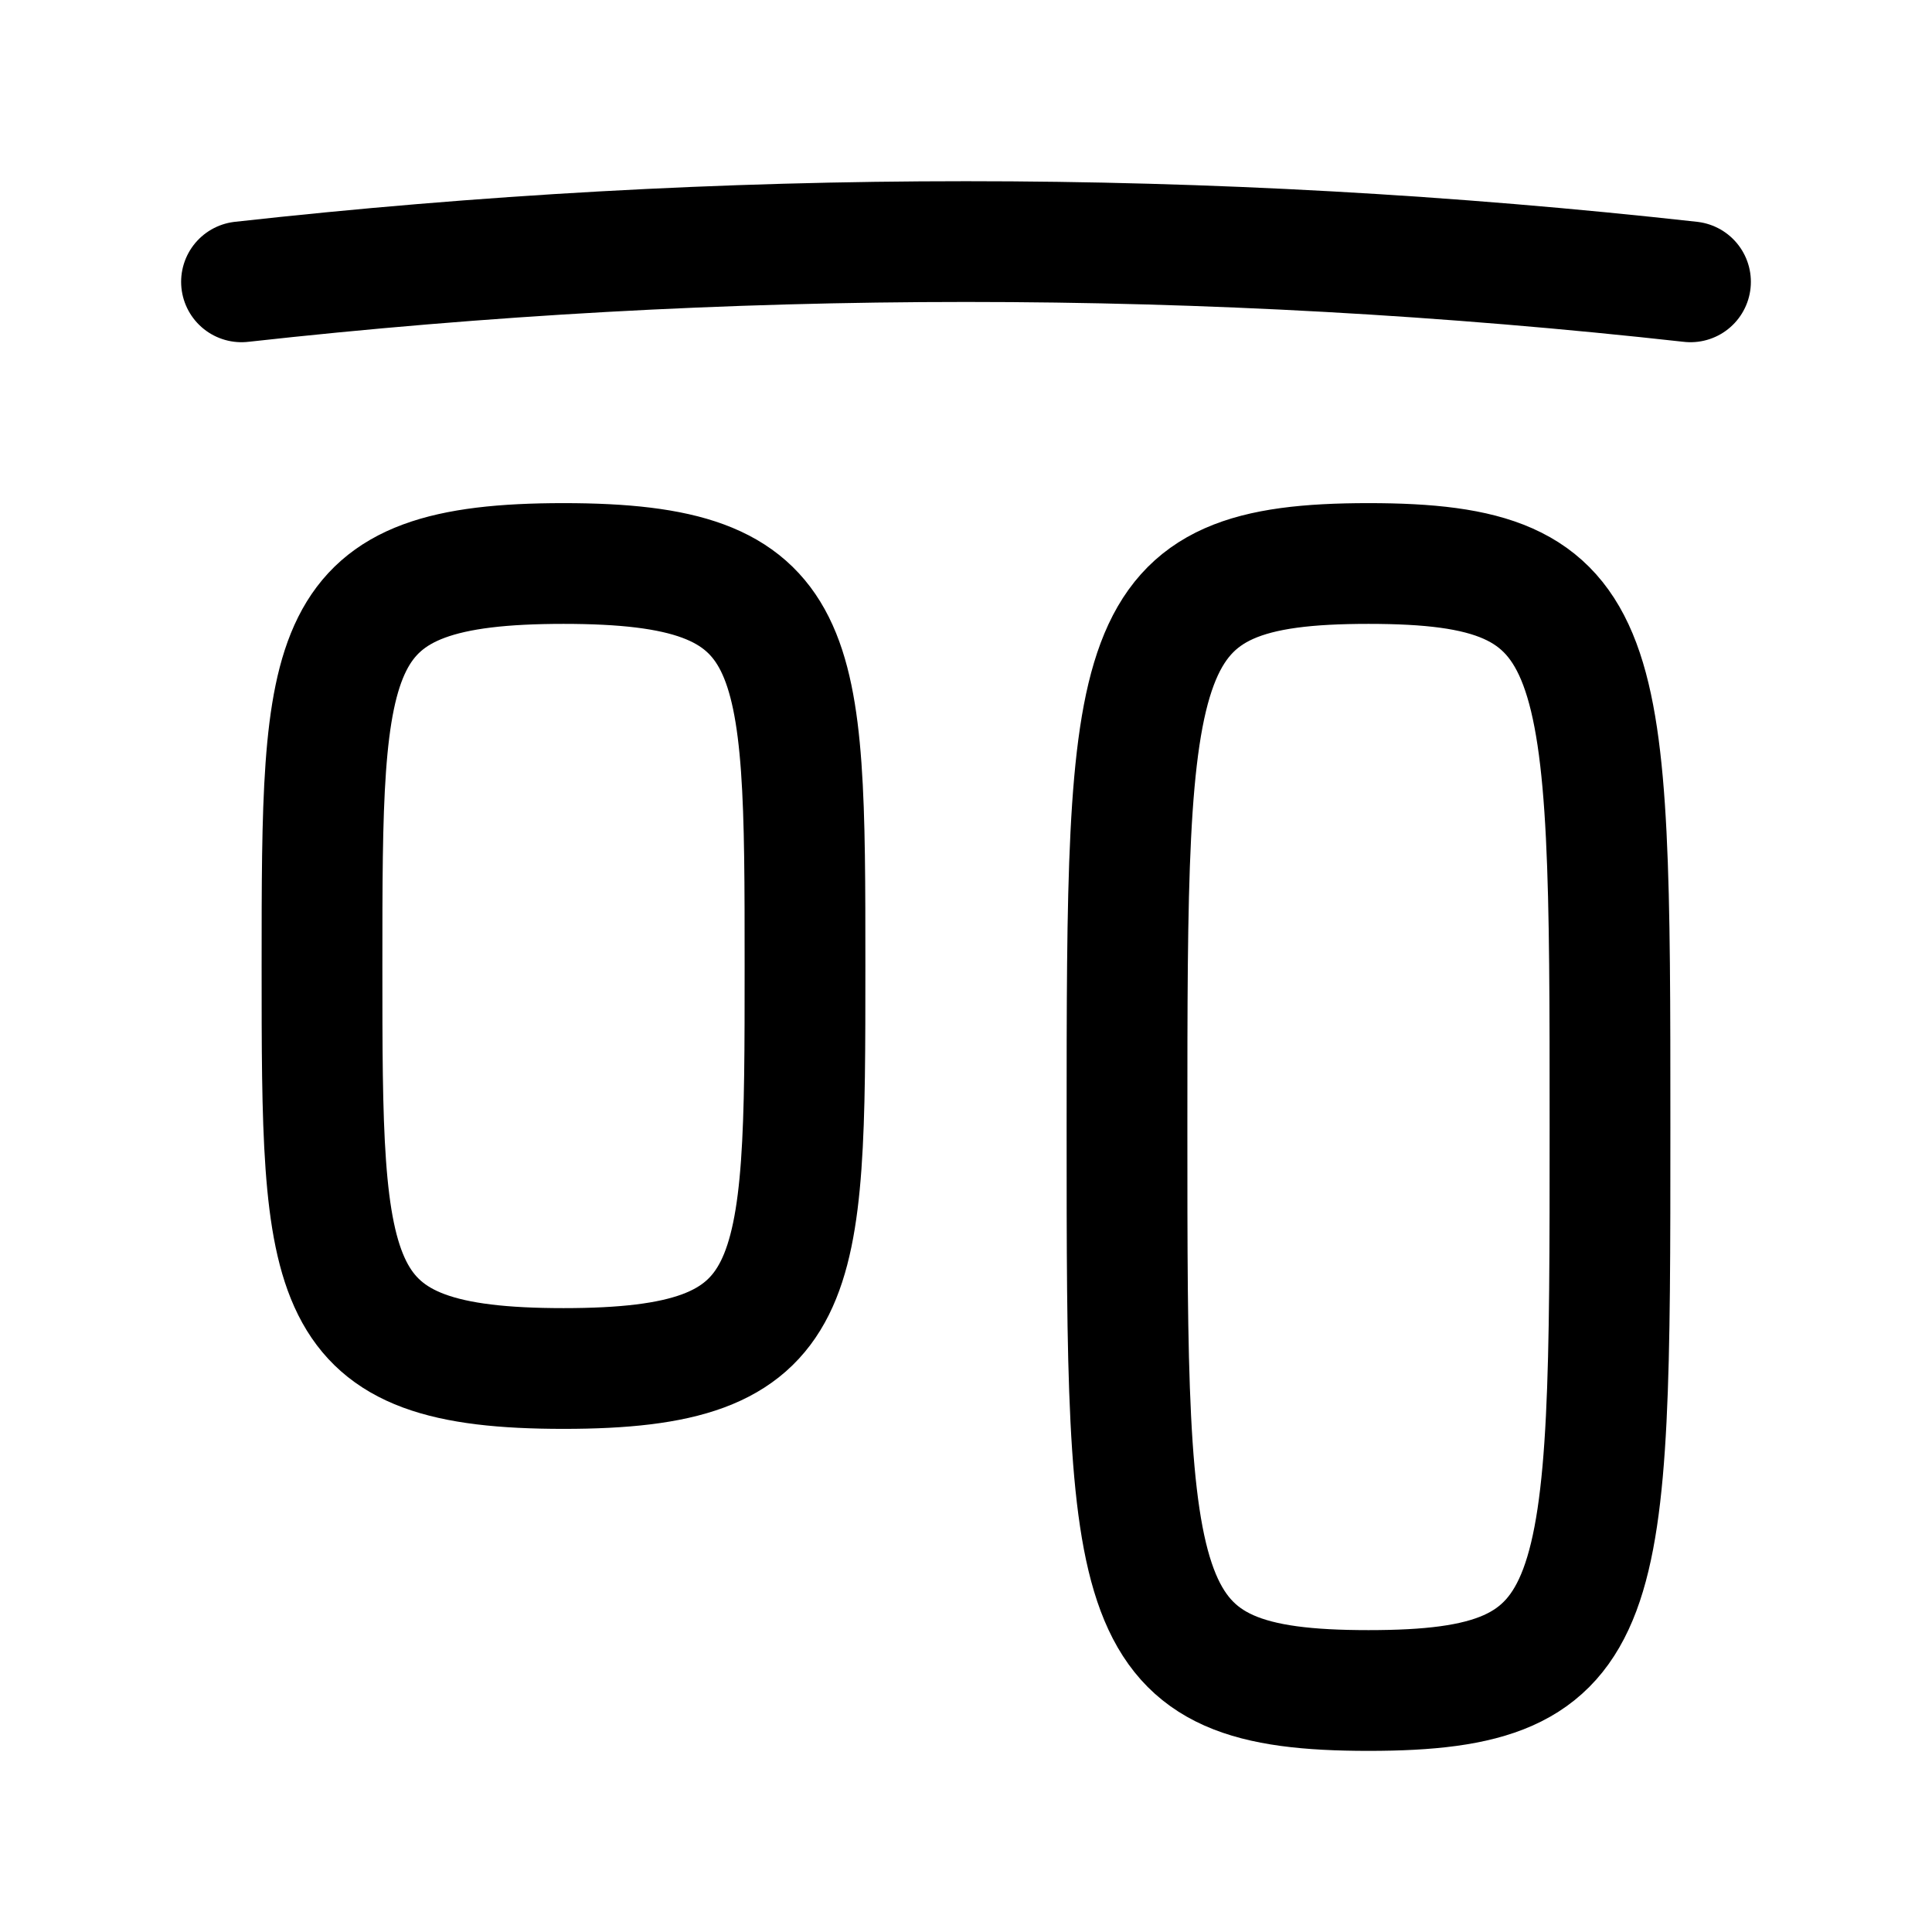
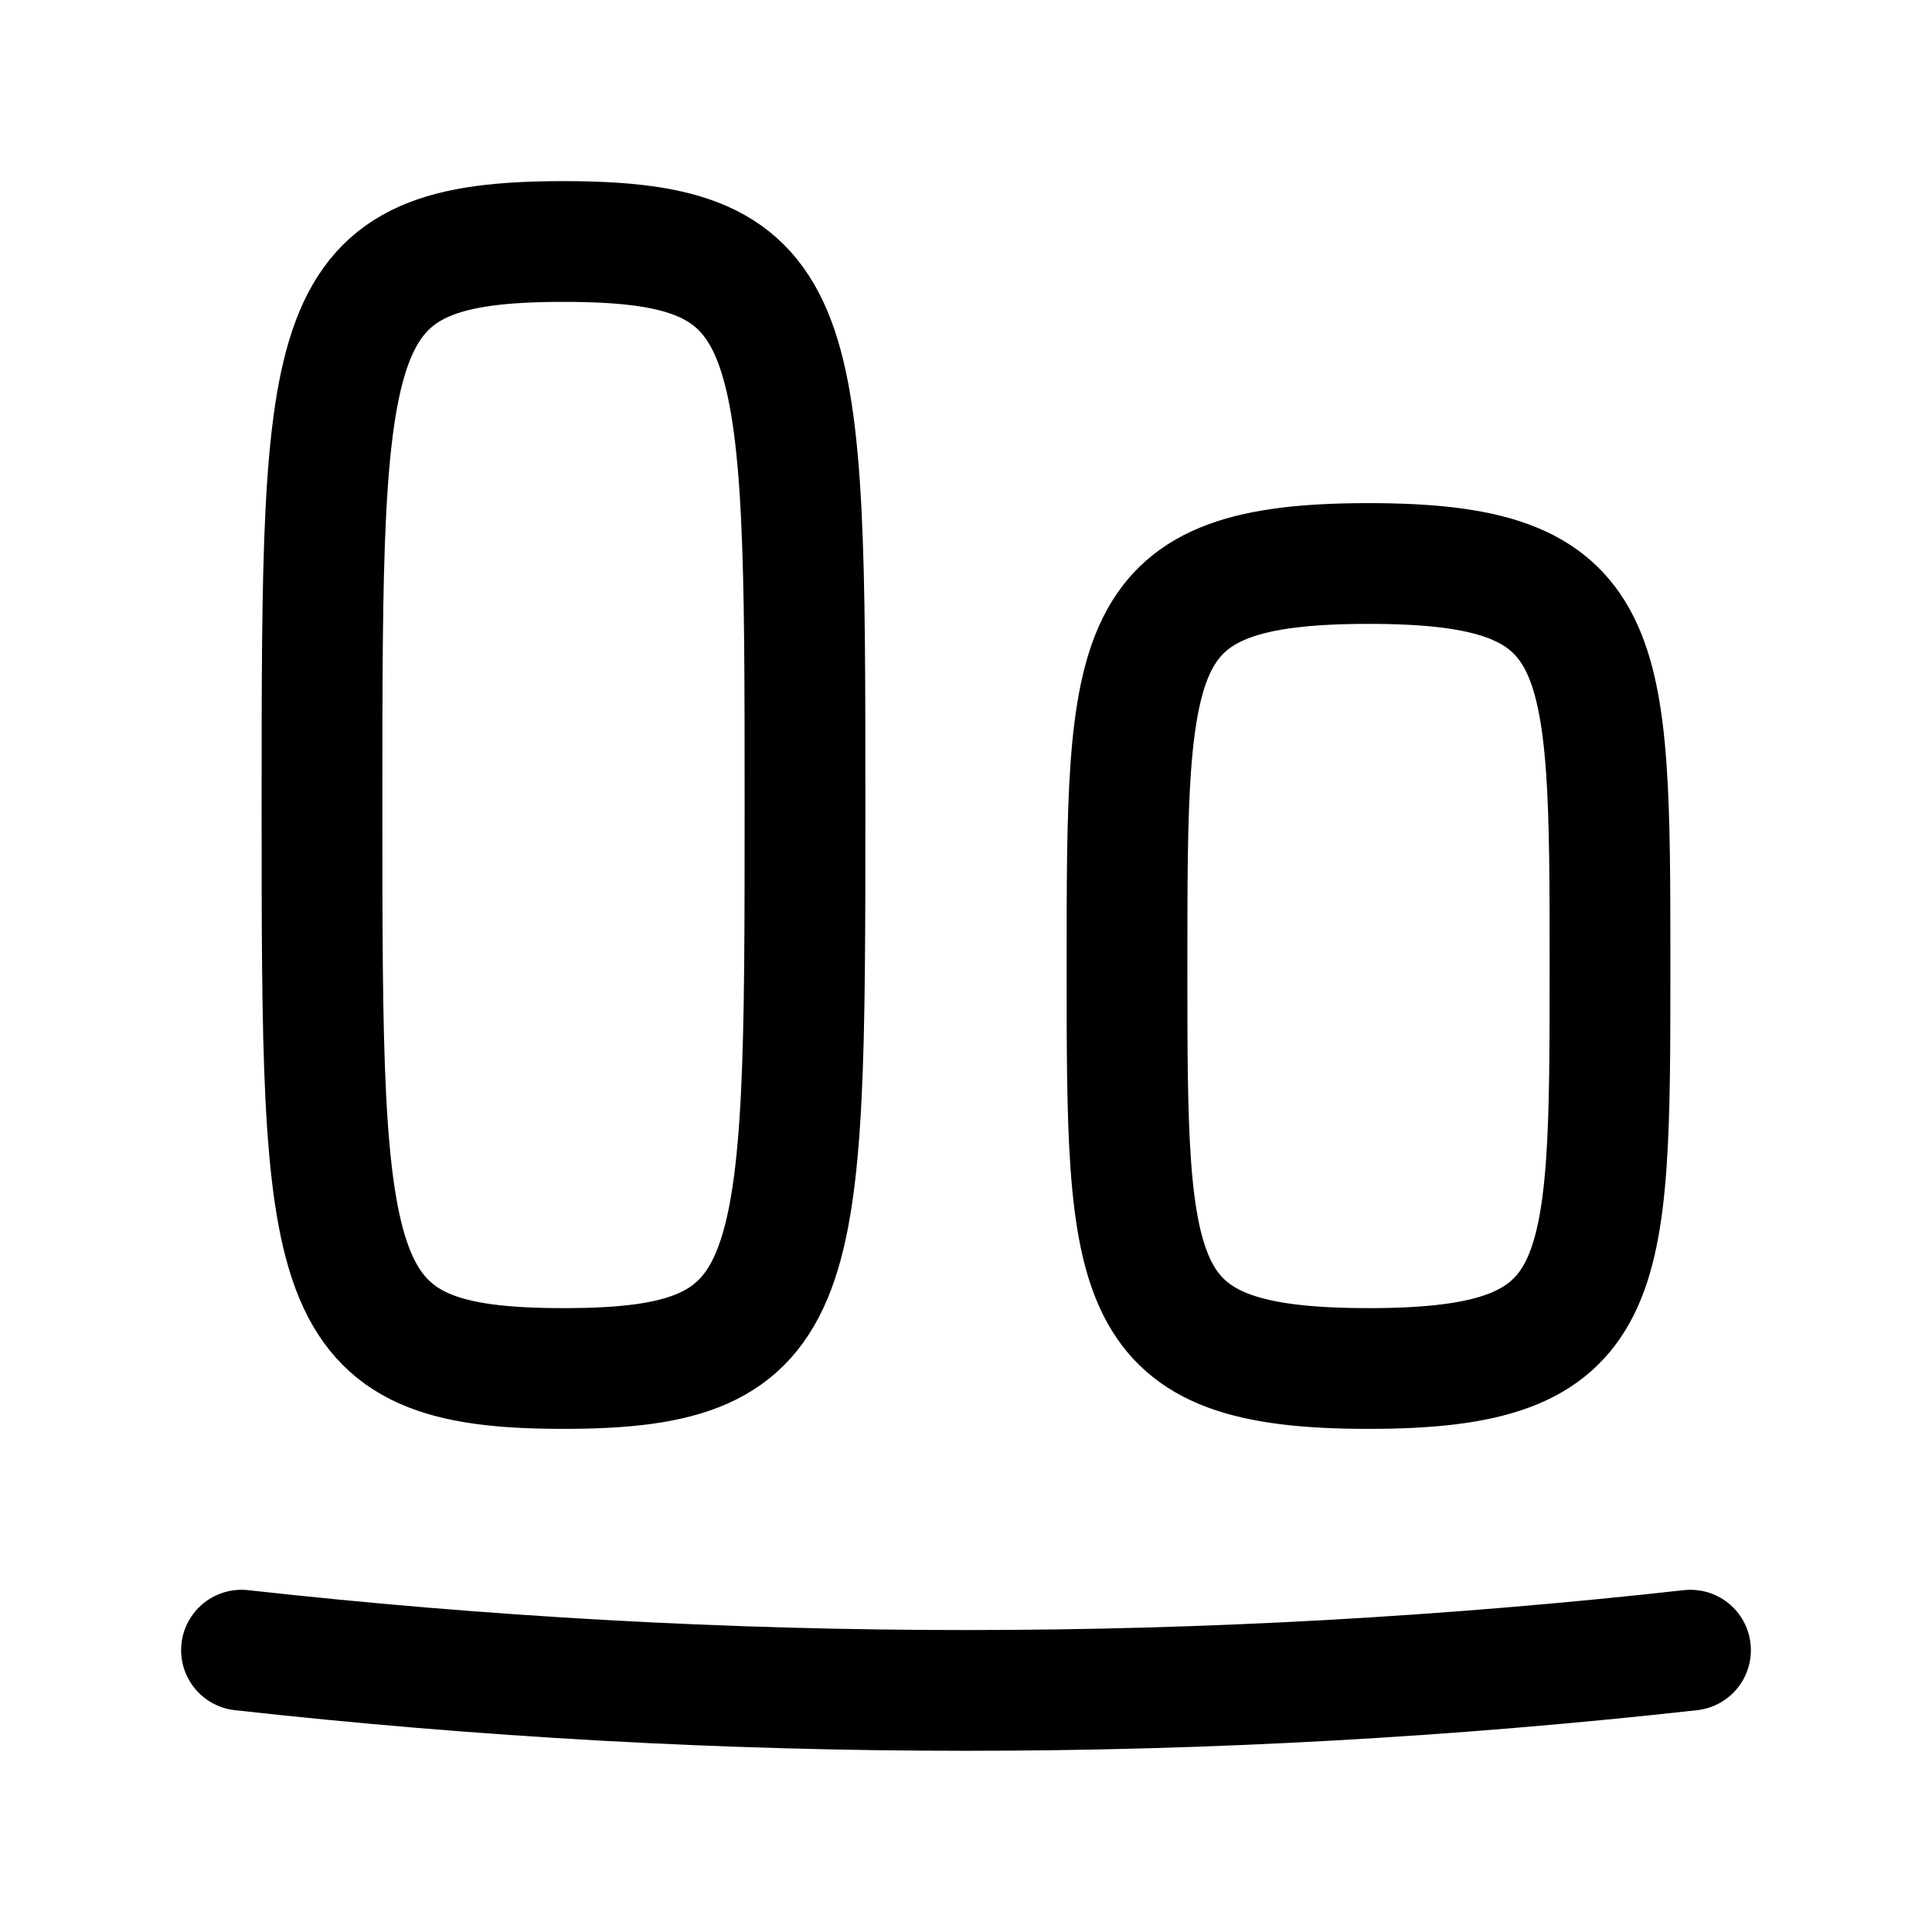
<svg xmlns="http://www.w3.org/2000/svg" fill="none" stroke="currentColor" stroke-linecap="round" stroke-linejoin="round" stroke-width="1.5" viewBox="0 0 24 24" width="24" height="24">
-   <path d="M21 3.501q-9-1-18 0M17 7c3 0 3 1 3 7s0 7-3 7-3-1-3-7 0-7 3-7M7 7c3 0 3 1 3 5s0 5-3 5-3-1-3-5 0-5 3-5" />
+   <path d="M3 20.499q9 1 18 0M7 17c-3 0-3-1-3-7s0-7 3-7 3 1 3 7 0 7-3 7m10 0c-3 0-3-1-3-5s0-5 3-5 3 1 3 5 0 5-3 5" />
</svg>
